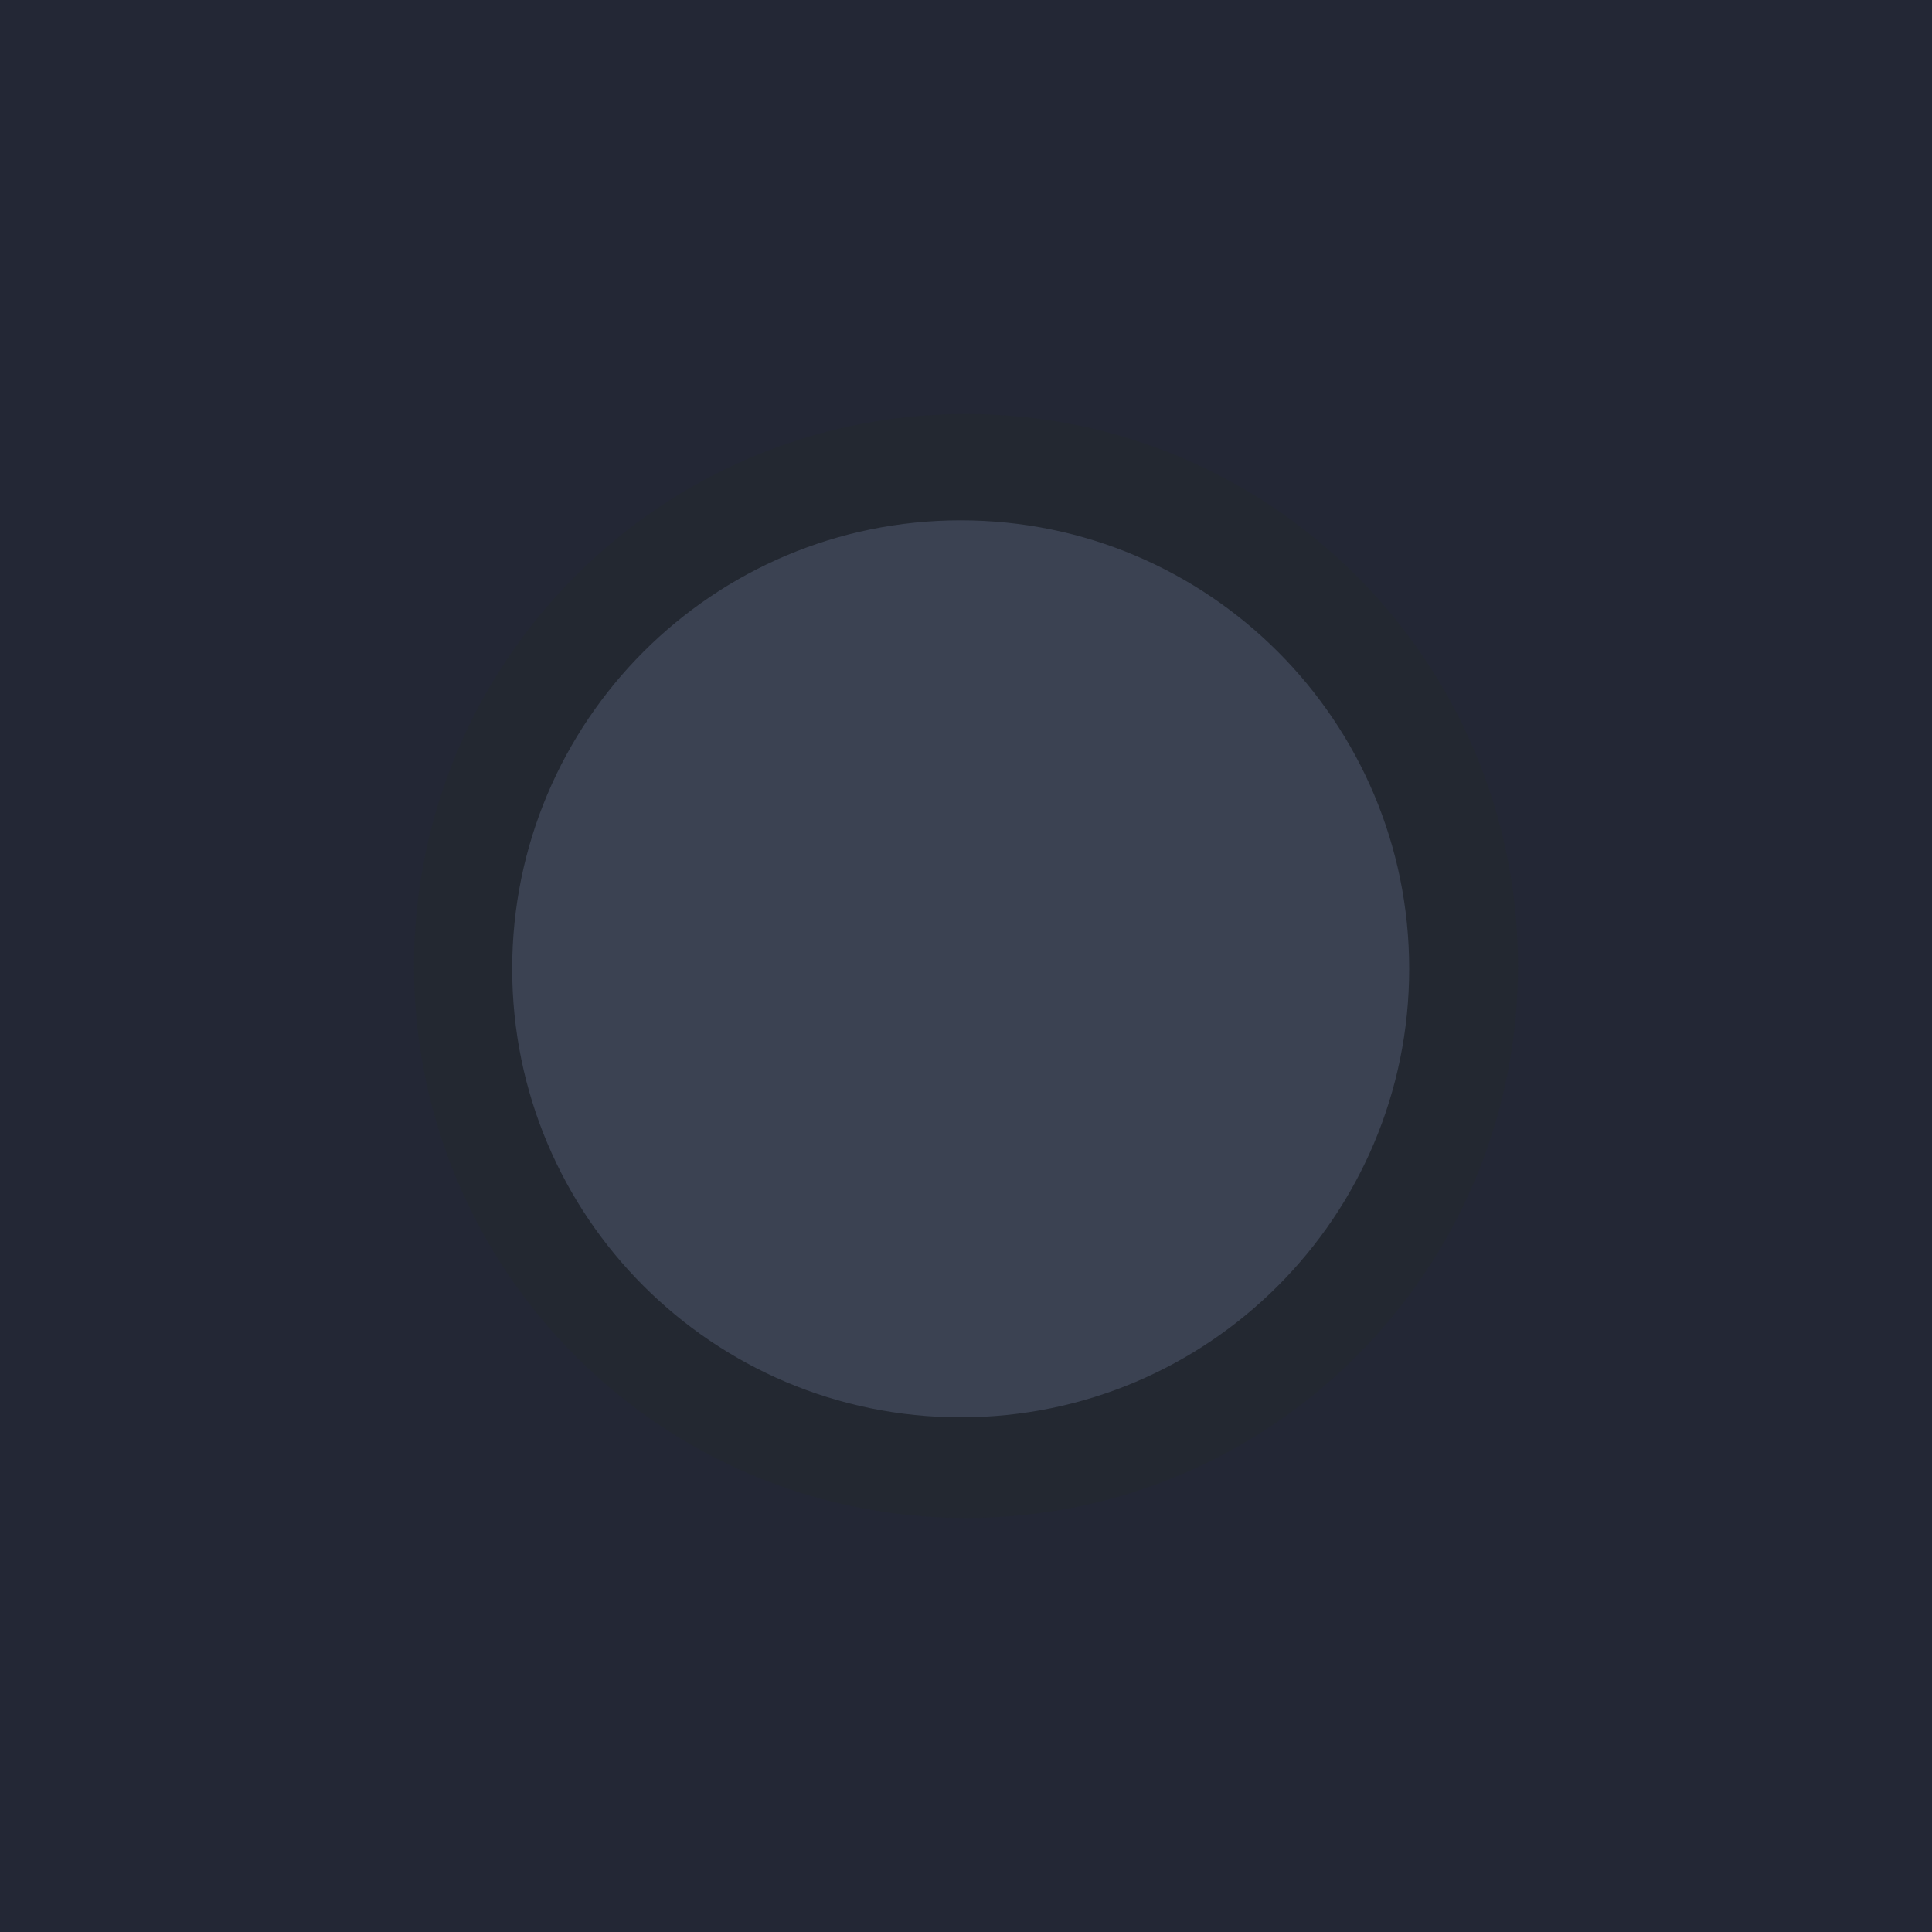
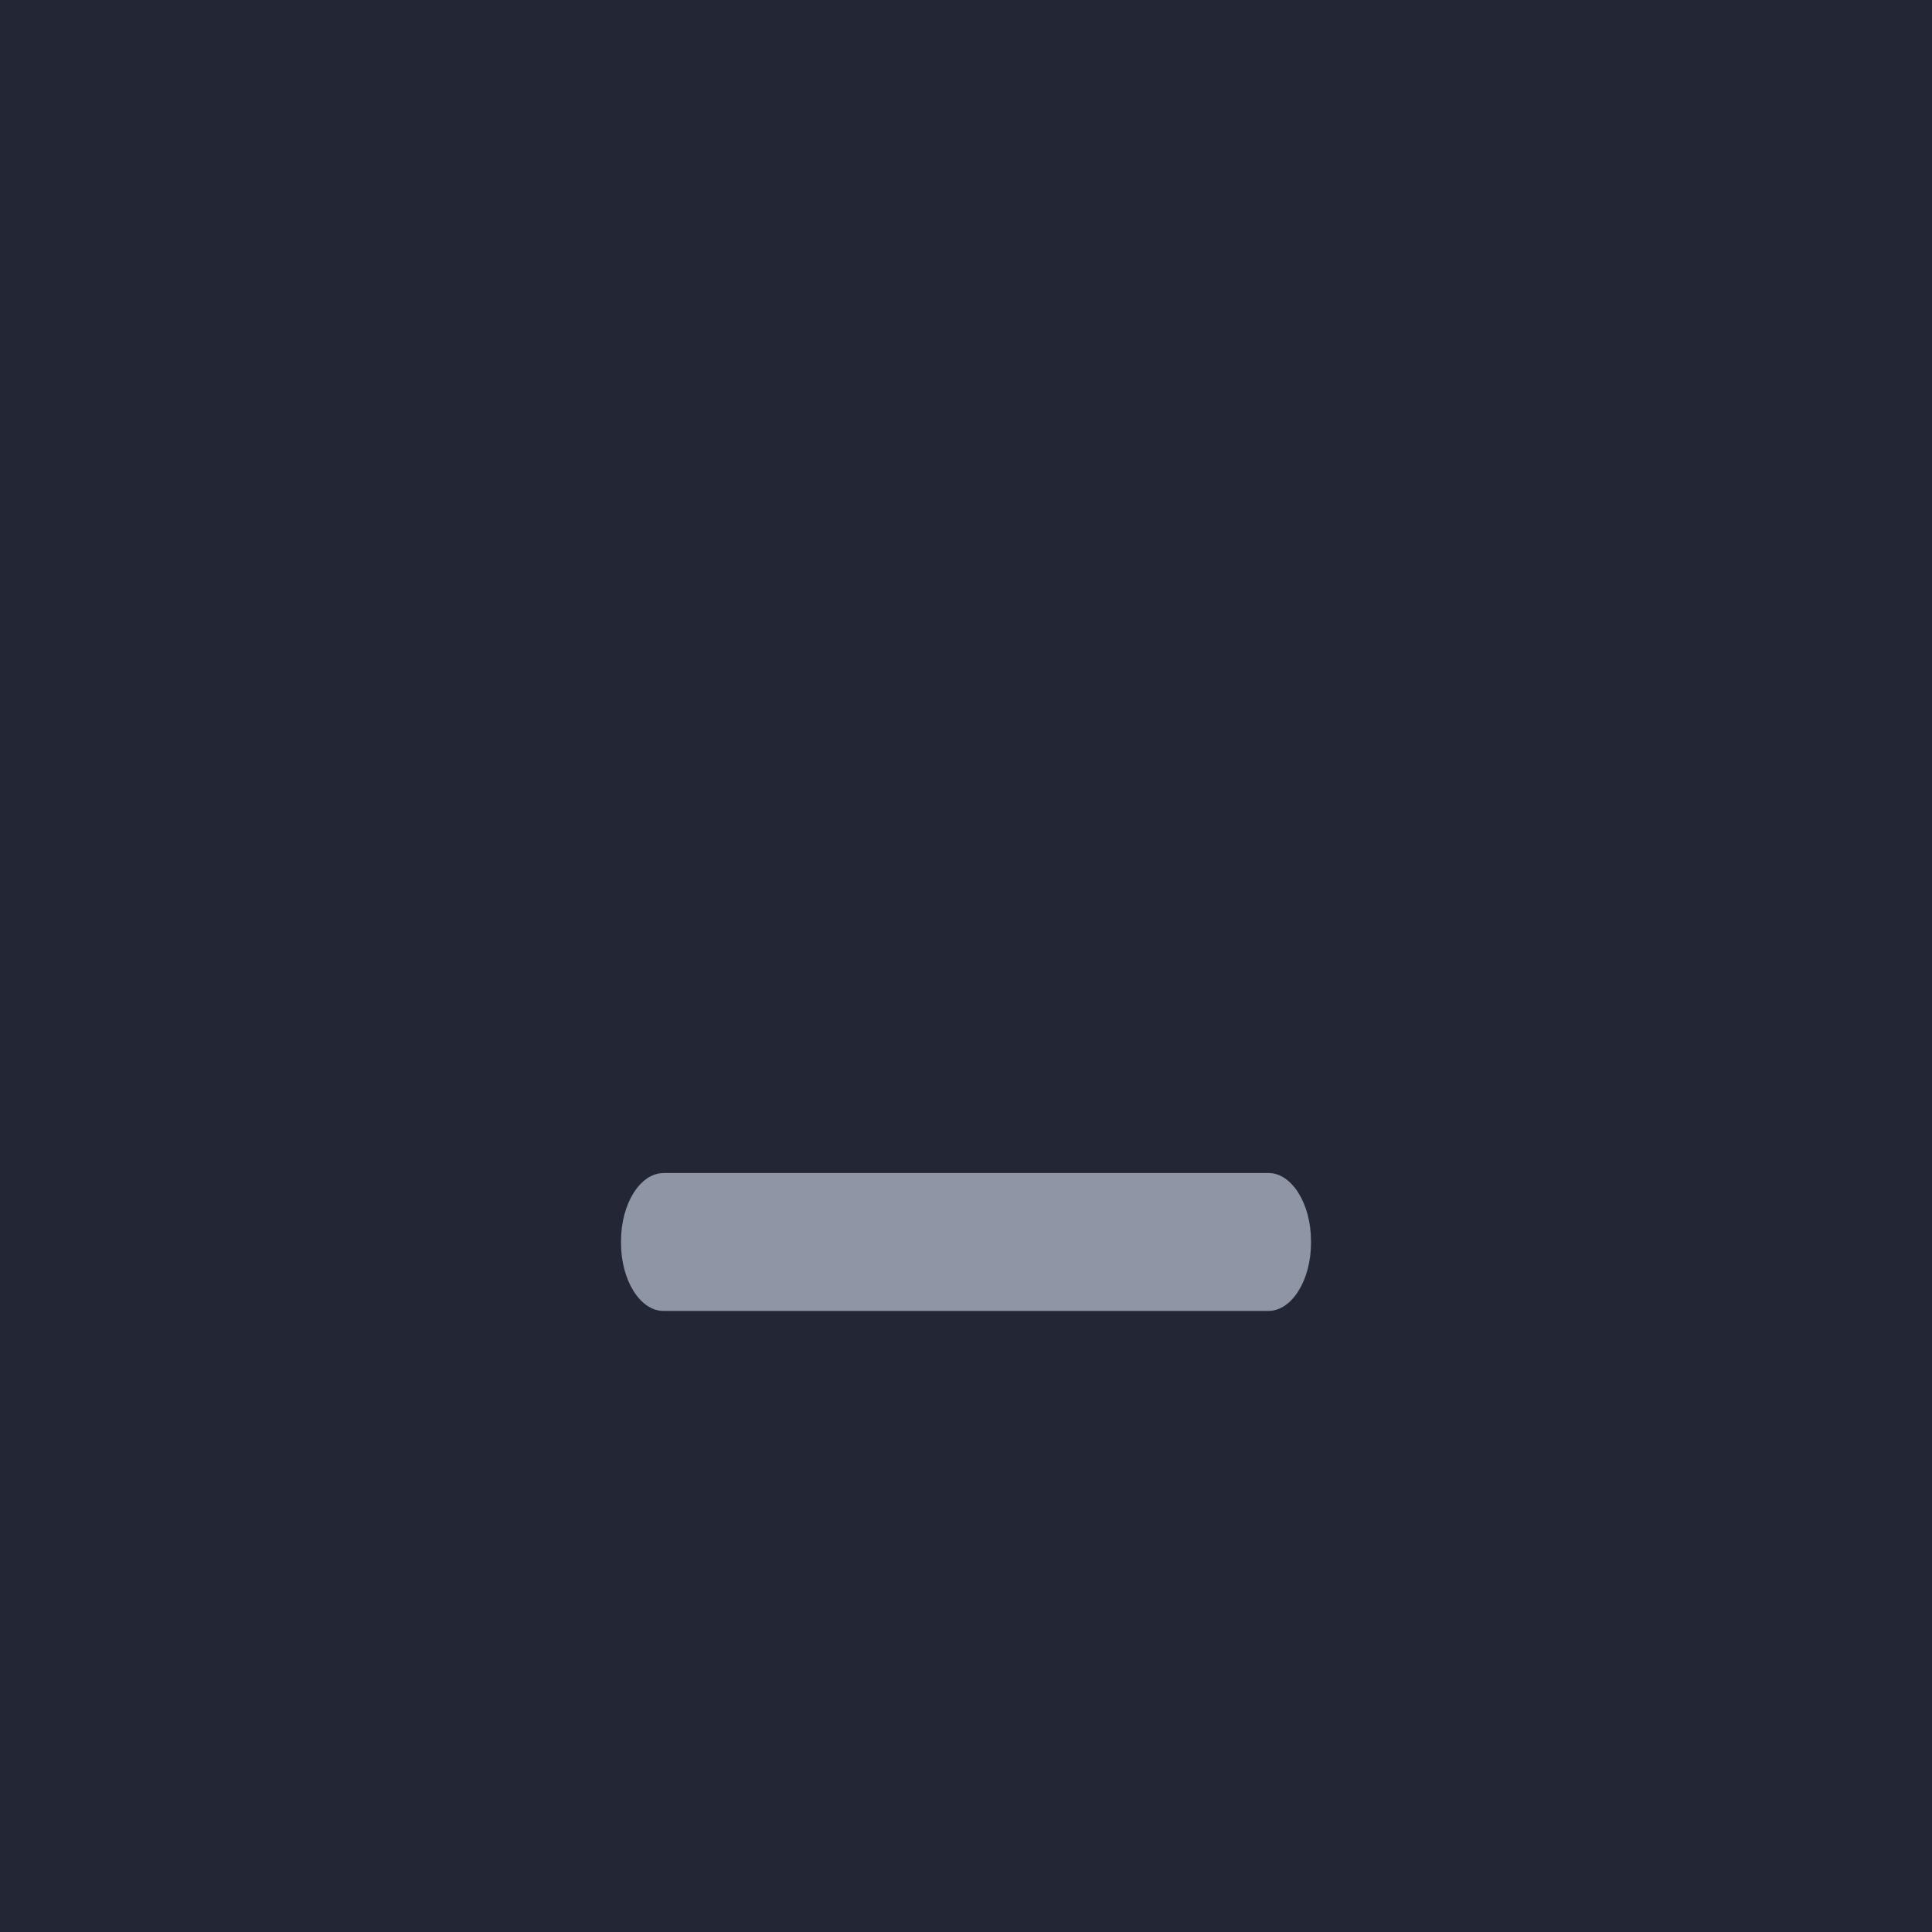
<svg xmlns="http://www.w3.org/2000/svg" width="28" height="28" viewBox="0 0 28 28" id="svg4142" version="1.1">
  <defs id="defs4144" />
  <g id="layer1" transform="translate(0,-1024.362)">
-     <rect style="opacity:1;fill:#232735;fill-opacity:1;fill-rule:evenodd;stroke:none;stroke-width:2.745;stroke-linecap:butt;stroke-linejoin:miter;stroke-miterlimit:4;stroke-dasharray:none;stroke-dashoffset:478.437;stroke-opacity:1" id="rect4741" width="28" height="32" x="0" y="1020.362" />
-     <circle style="fill:#eceff1;fill-opacity:0.1;stroke:none;stroke-width:0.5;stroke-linejoin:miter;stroke-miterlimit:4;stroke-dasharray:none;stroke-opacity:1" id="path2994" cx="1038.059" cy="13.018" r="12" transform="rotate(90)" />
-     <rect style="opacity:1;fill:#ffffff;fill-opacity:0.07;fill-rule:evenodd;stroke:none;stroke-width:2.745;stroke-linecap:butt;stroke-linejoin:miter;stroke-miterlimit:4;stroke-dasharray:none;stroke-dashoffset:478.437;stroke-opacity:1" id="rect4139" width="28" height="1" x="0" y="1020.362" />
-     <path id="path4094" style="fill:#232831;fill-opacity:1;fill-rule:evenodd;stroke:none;stroke-width:0.014" d="m 14,1046.362 c 4.418,0 8,-3.582 8,-8 0,-4.418 -3.582,-8 -8,-8 -4.418,0 -8,3.582 -8,8 0,4.418 3.582,8 8,8" />
-     <path style="fill:#3b4252;fill-opacity:1;fill-rule:evenodd;stroke:none;stroke-width:0.013" d="m 13.923,1031.903 c -3.59,0 -6.5,2.91 -6.5,6.5 0,3.59 2.91,6.5 6.5,6.5 3.59,0 6.5,-2.91 6.5,-6.5 0,-3.59 -2.91,-6.5 -6.5,-6.5 z" id="path4096" />
+     <rect style="opacity:1;fill:#232735;fill-opacity:1;fill-rule:evenodd;stroke:none;stroke-width:2.568;stroke-linecap:butt;stroke-linejoin:miter;stroke-miterlimit:4;stroke-dasharray:none;stroke-dashoffset:478.437;stroke-opacity:1" id="rect4741" width="28" height="28" x="0" y="1024.362" />
+     <circle style="fill:#eceff1;fill-opacity:0.1;stroke:none;stroke-width:0.5;stroke-linejoin:miter;stroke-miterlimit:4;stroke-dasharray:none;stroke-opacity:1" id="path2994" cx="1036.362" cy="13" r="12" transform="rotate(90)" />
+     <rect style="opacity:1;fill:#ffffff;fill-opacity:0.07;fill-rule:evenodd;stroke:none;stroke-width:2.745;stroke-linecap:butt;stroke-linejoin:miter;stroke-miterlimit:4;stroke-dasharray:none;stroke-dashoffset:478.437;stroke-opacity:1" id="rect4959" width="28" height="1" x="0" y="1020.362" />
+     <path id="path4421" style="fill:#8e95a4;fill-opacity:1;fill-rule:evenodd;stroke:none;stroke-width:0.172;paint-order:markers fill stroke" d="m 9.617,1041.362 h 8.766 c 0.339,0 0.617,0.444 0.617,0.987 v 0.025 c 0,0.543 -0.278,0.987 -0.617,0.987 H 9.617 C 9.278,1043.362 9,1042.918 9,1042.375 v -0.025 c 0,-0.543 0.278,-0.987 0.617,-0.987" />
  </g>
</svg>
